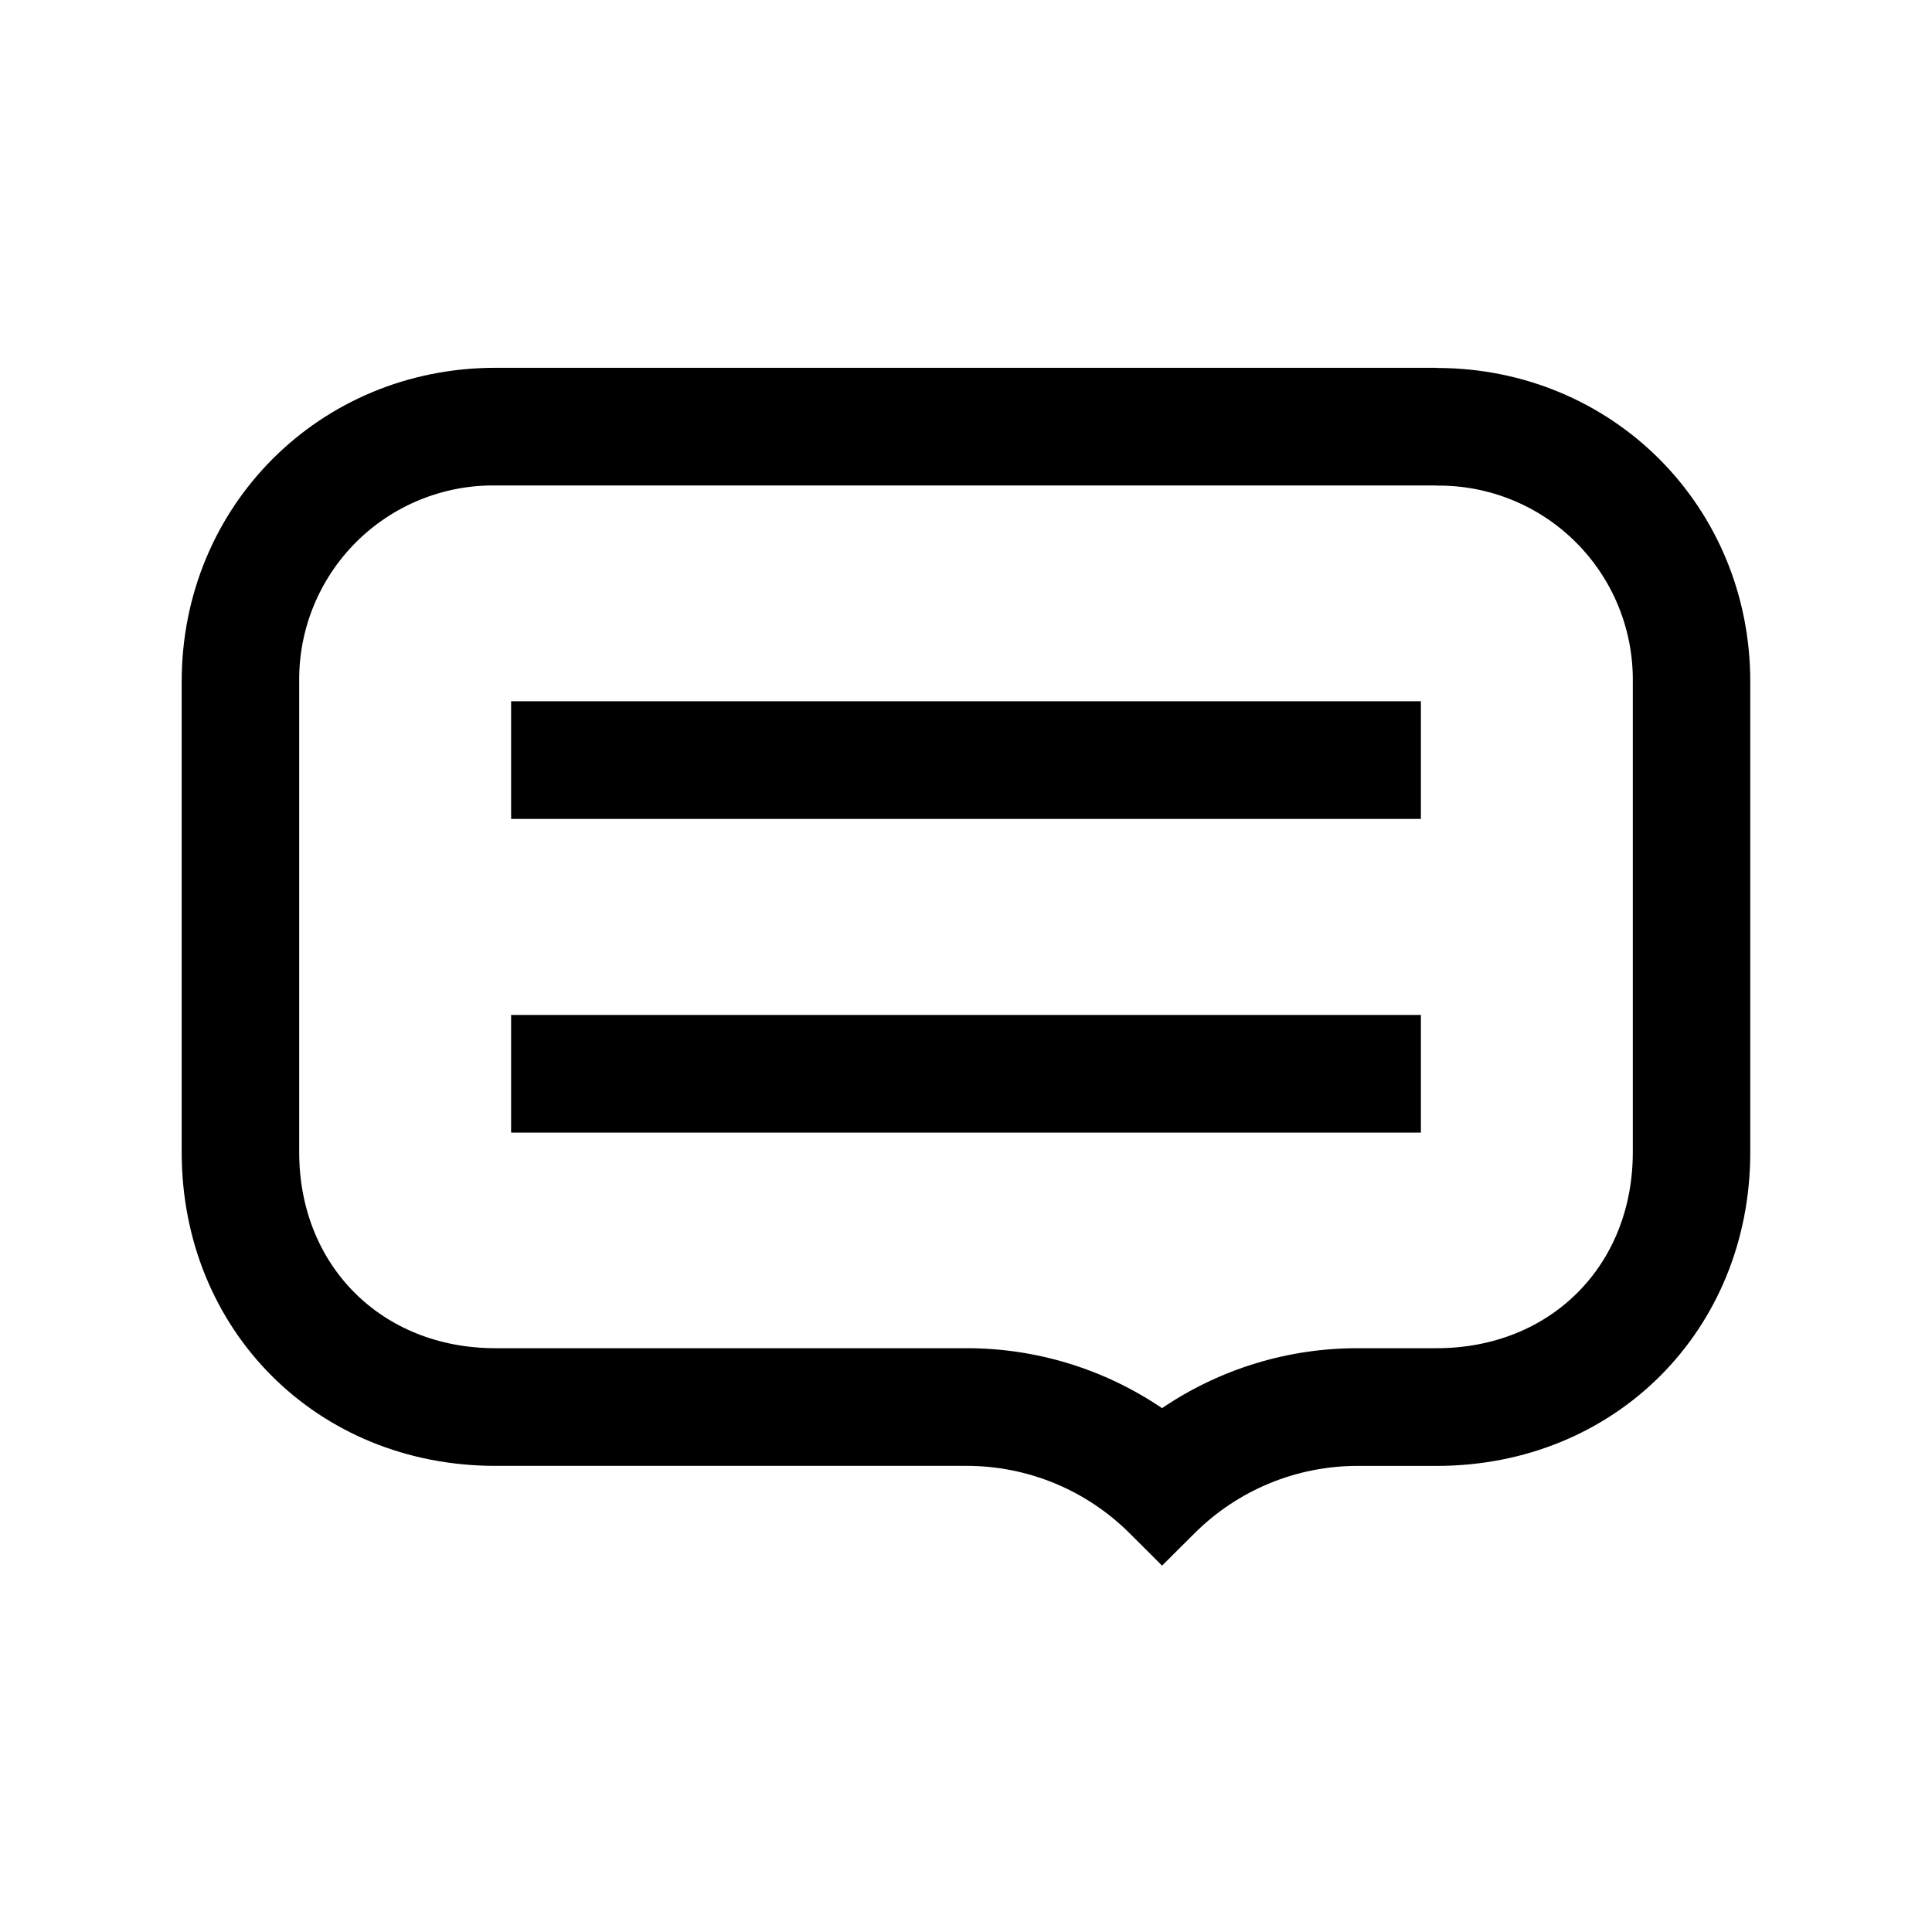
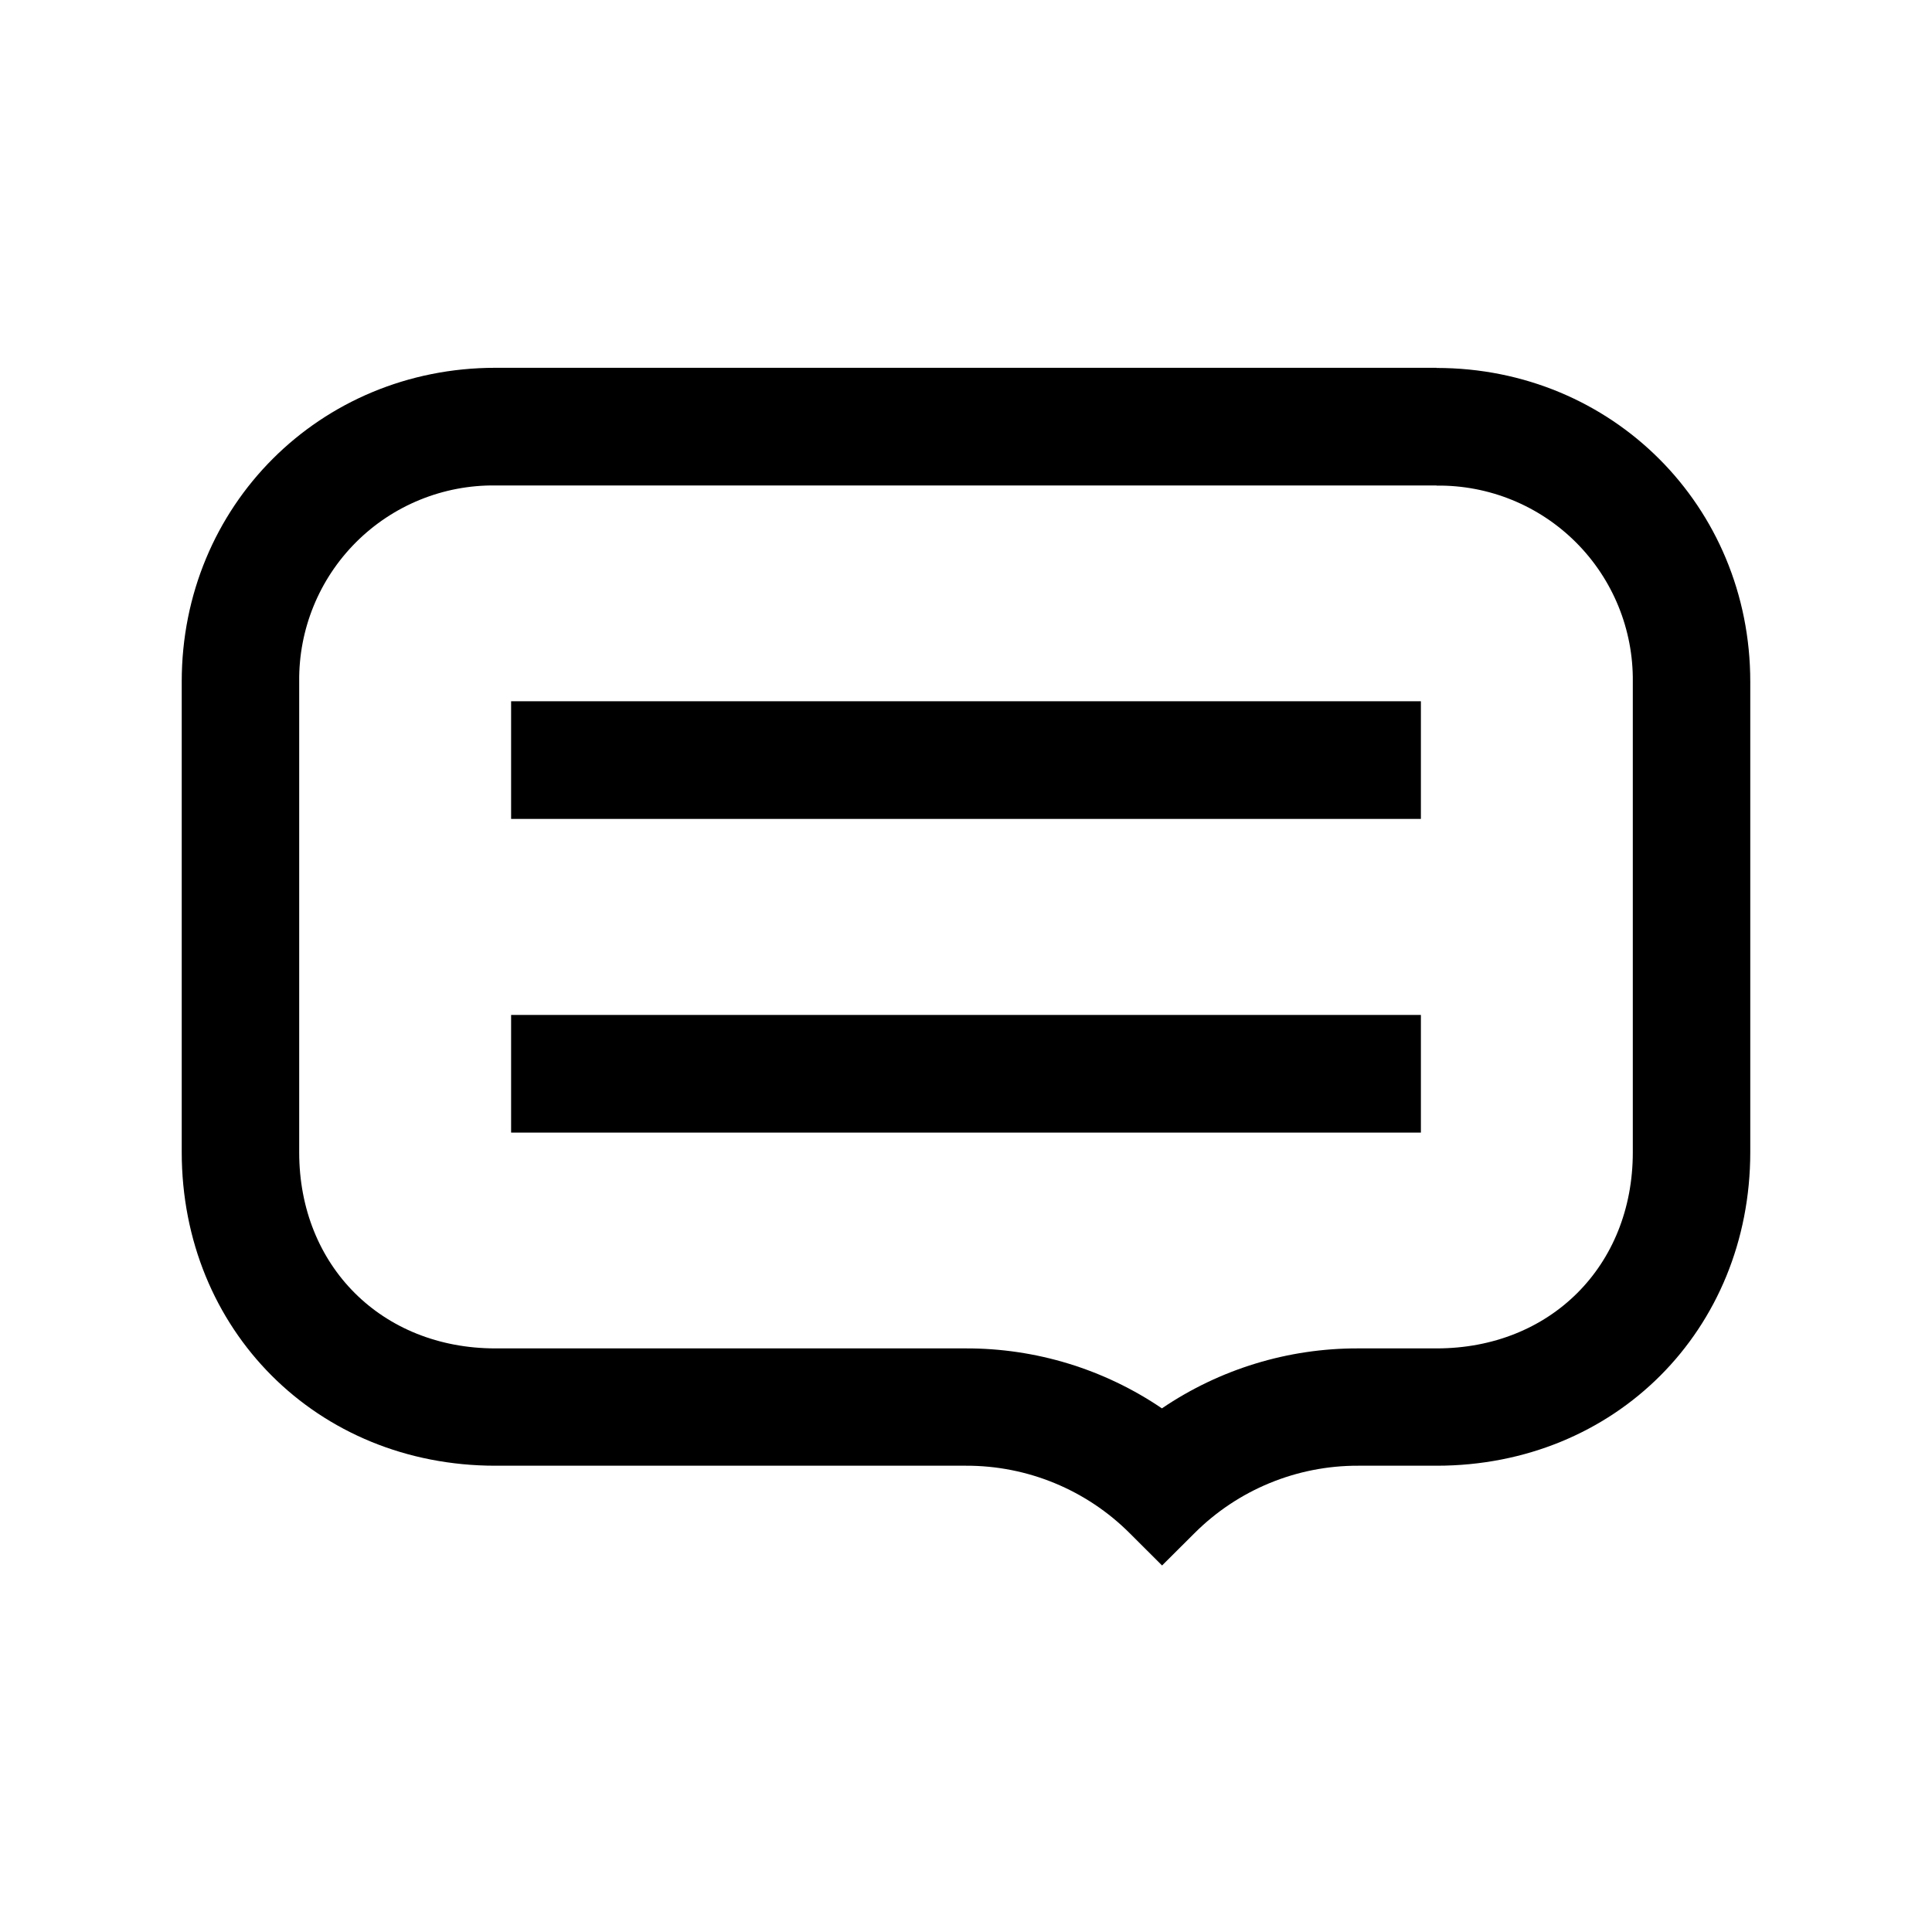
- <svg xmlns="http://www.w3.org/2000/svg" id="3fe12ba8-7db0-4ffe-8486-a05d0cf9dec4" data-name="Layer 1" viewBox="0 0 512 512">
+ <svg xmlns="http://www.w3.org/2000/svg" id="59737c54-7387-4b5f-8c3c-7e9ad7914d66" data-name="Layer 1" viewBox="0 0 512 512">
  <g>
-     <path d="M380.71,128.69a51.41,51.41,0,0,1,52,52V305.35c0,30.1-21.85,51.94-52,51.94l-20.76,0a92.07,92.07,0,0,0-52,15.89,92.07,92.07,0,0,0-52-15.89H235.22l-103.93,0c-30.11,0-52-21.84-52-51.94V180.65a51.41,51.41,0,0,1,52-52H380.71m0-31.18H131.29c-46.52,0-83.14,36.62-83.14,83.14V305.35c0,47.1,35.81,83.12,83.14,83.12l103.92,0H256a61.11,61.11,0,0,1,43.41,17.91l8.55,8.53,8.55-8.52a61.12,61.12,0,0,1,43.41-17.91l20.78,0c47.33,0,83.14-36,83.14-83.12V180.65c0-46.52-36.62-83.14-83.14-83.14Z" />
+     <path d="M380.71,128.69a51.41,51.41,0,0,1,52,52v124.7c0,30.1-21.86,51.95-52,51.95H359.92a92.12,92.12,0,0,0-52,15.89,92.1,92.1,0,0,0-52-15.89H131.29c-30.1,0-52-21.85-52-51.95V180.65a51.41,51.41,0,0,1,52-52H380.71m0-31.18H131.29c-46.52,0-83.13,36.62-83.13,83.14v124.7c0,47.1,35.81,83.12,83.13,83.12l103.93,0H256a61.1,61.1,0,0,1,43.41,17.91l8.55,8.53,8.55-8.52a61.08,61.08,0,0,1,43.41-17.92l20.79,0c47.32,0,83.13-36,83.13-83.12V180.65c0-46.52-36.61-83.14-83.13-83.14Z" />
    <g>
      <rect x="135.45" y="185.84" width="241.1" height="31.18" />
      <rect x="135.45" y="268.97" width="241.1" height="31.18" />
    </g>
  </g>
</svg>
